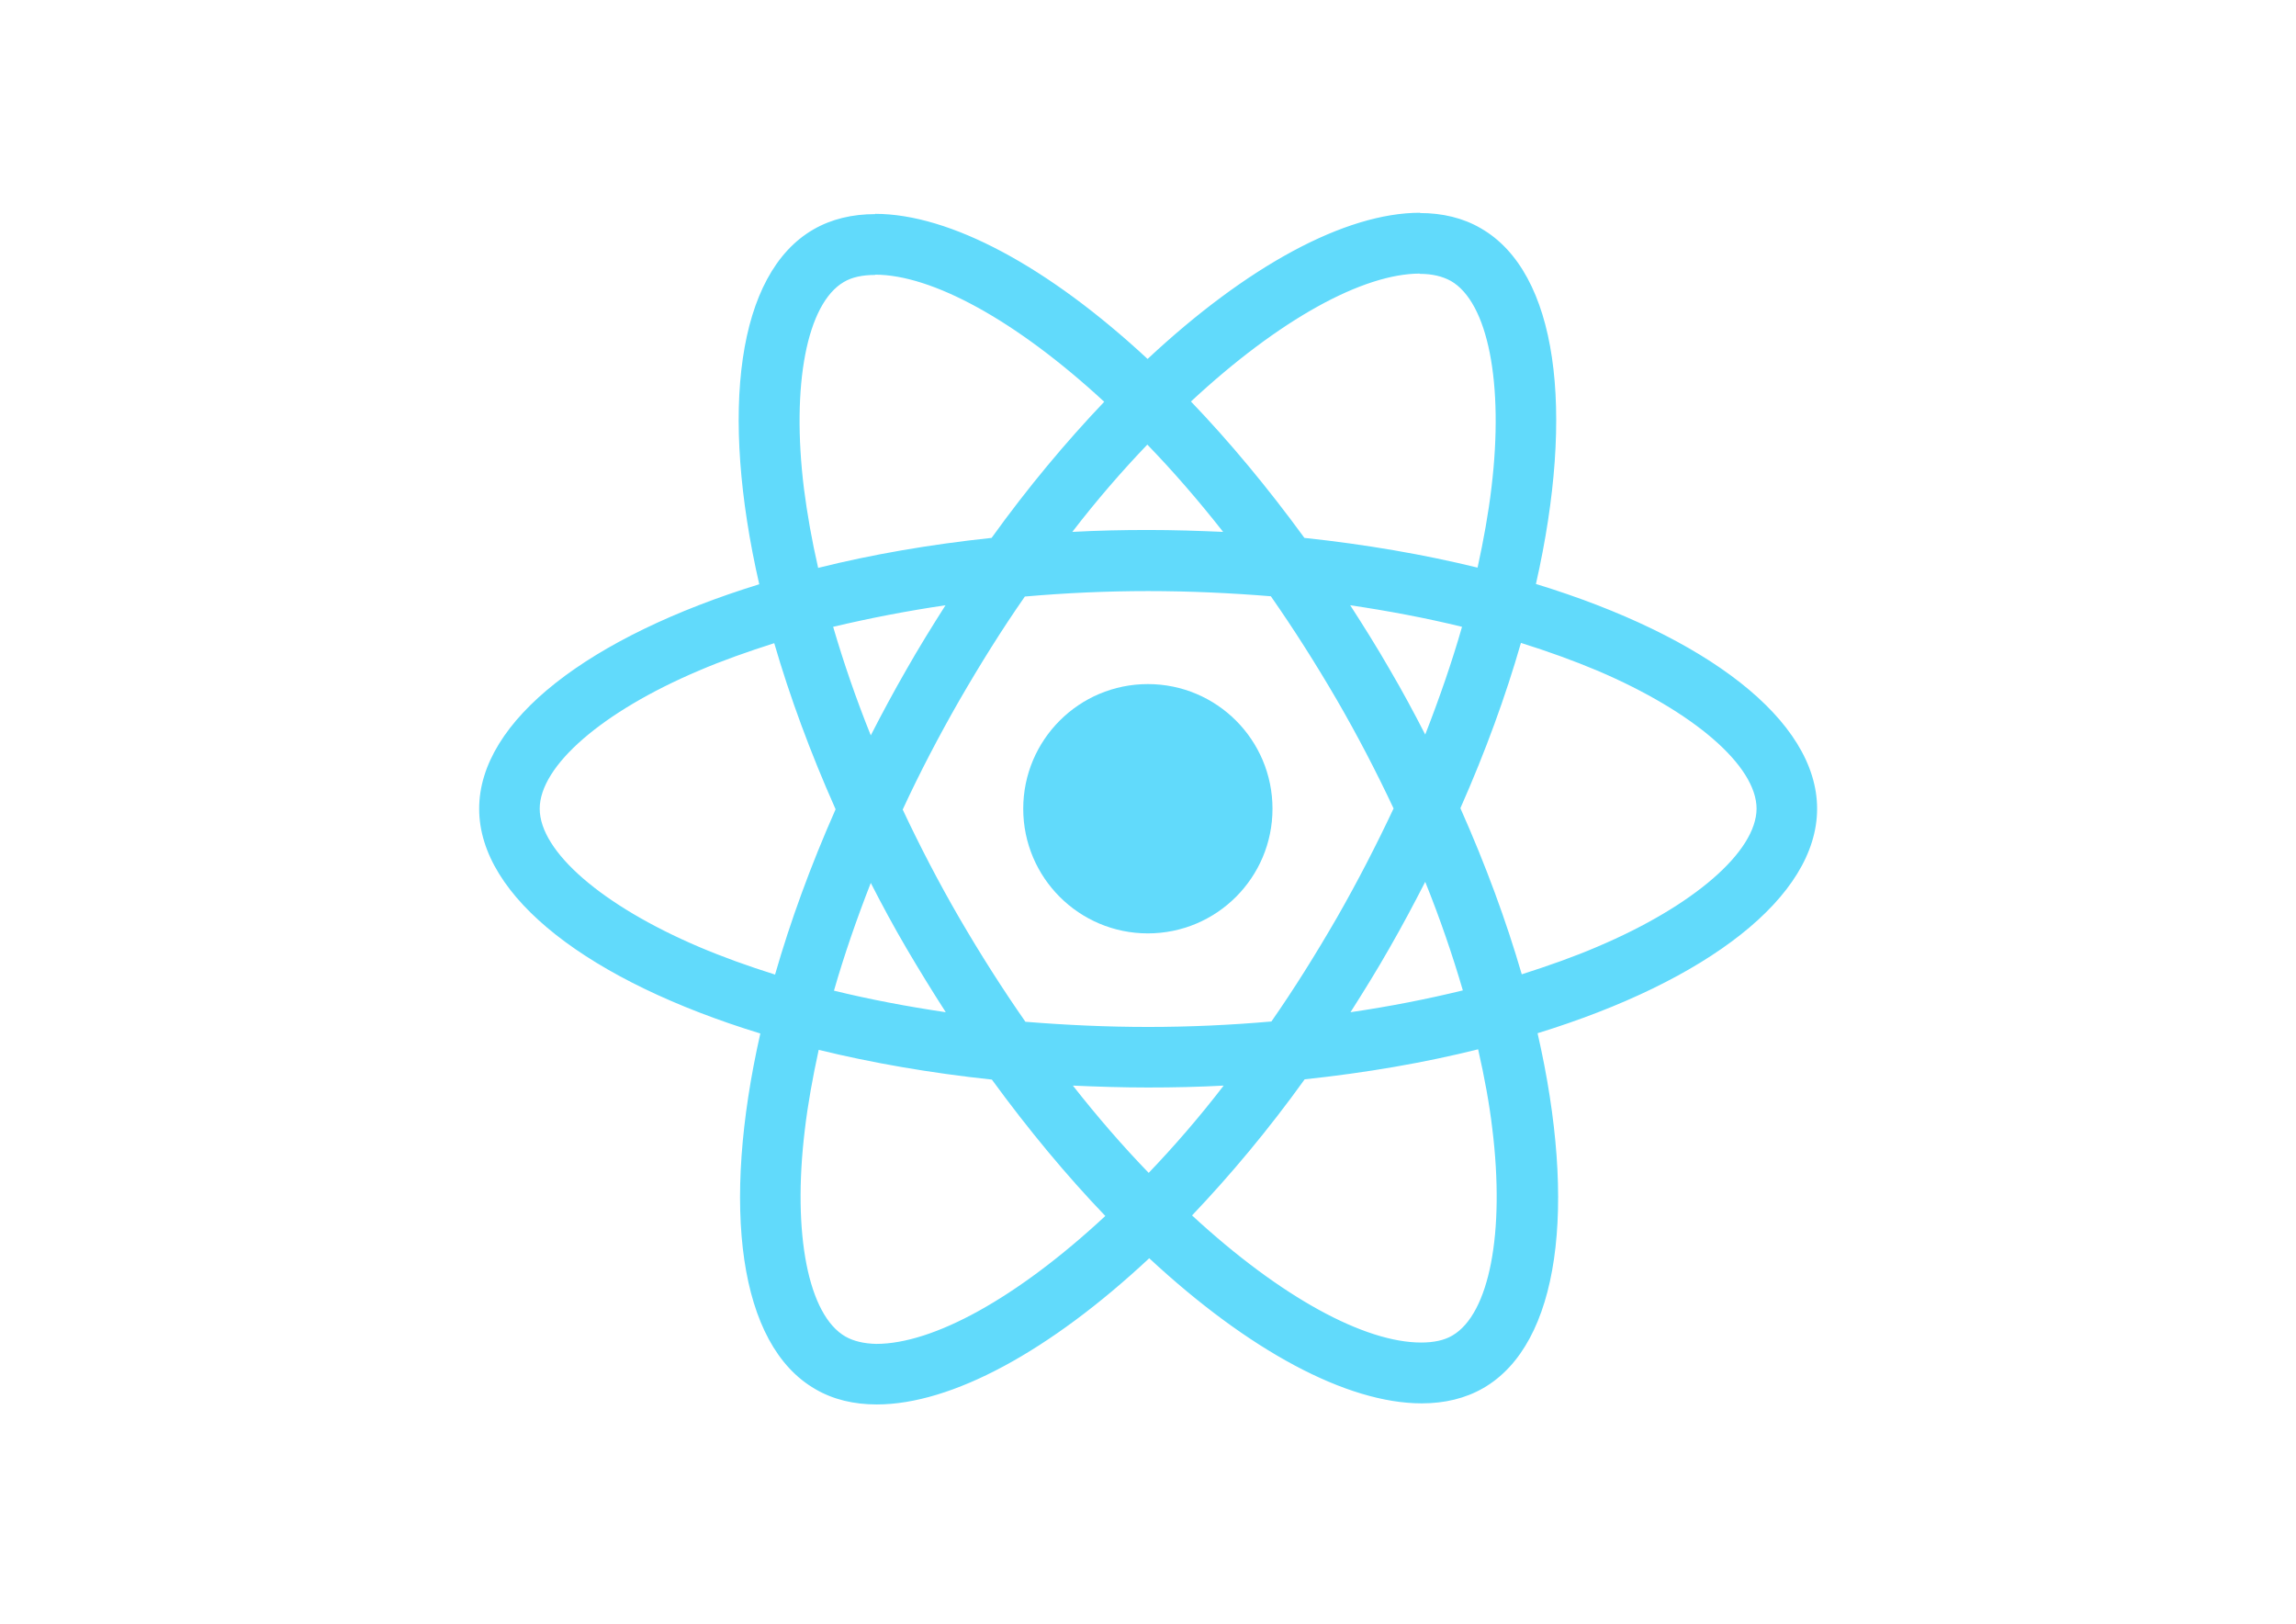
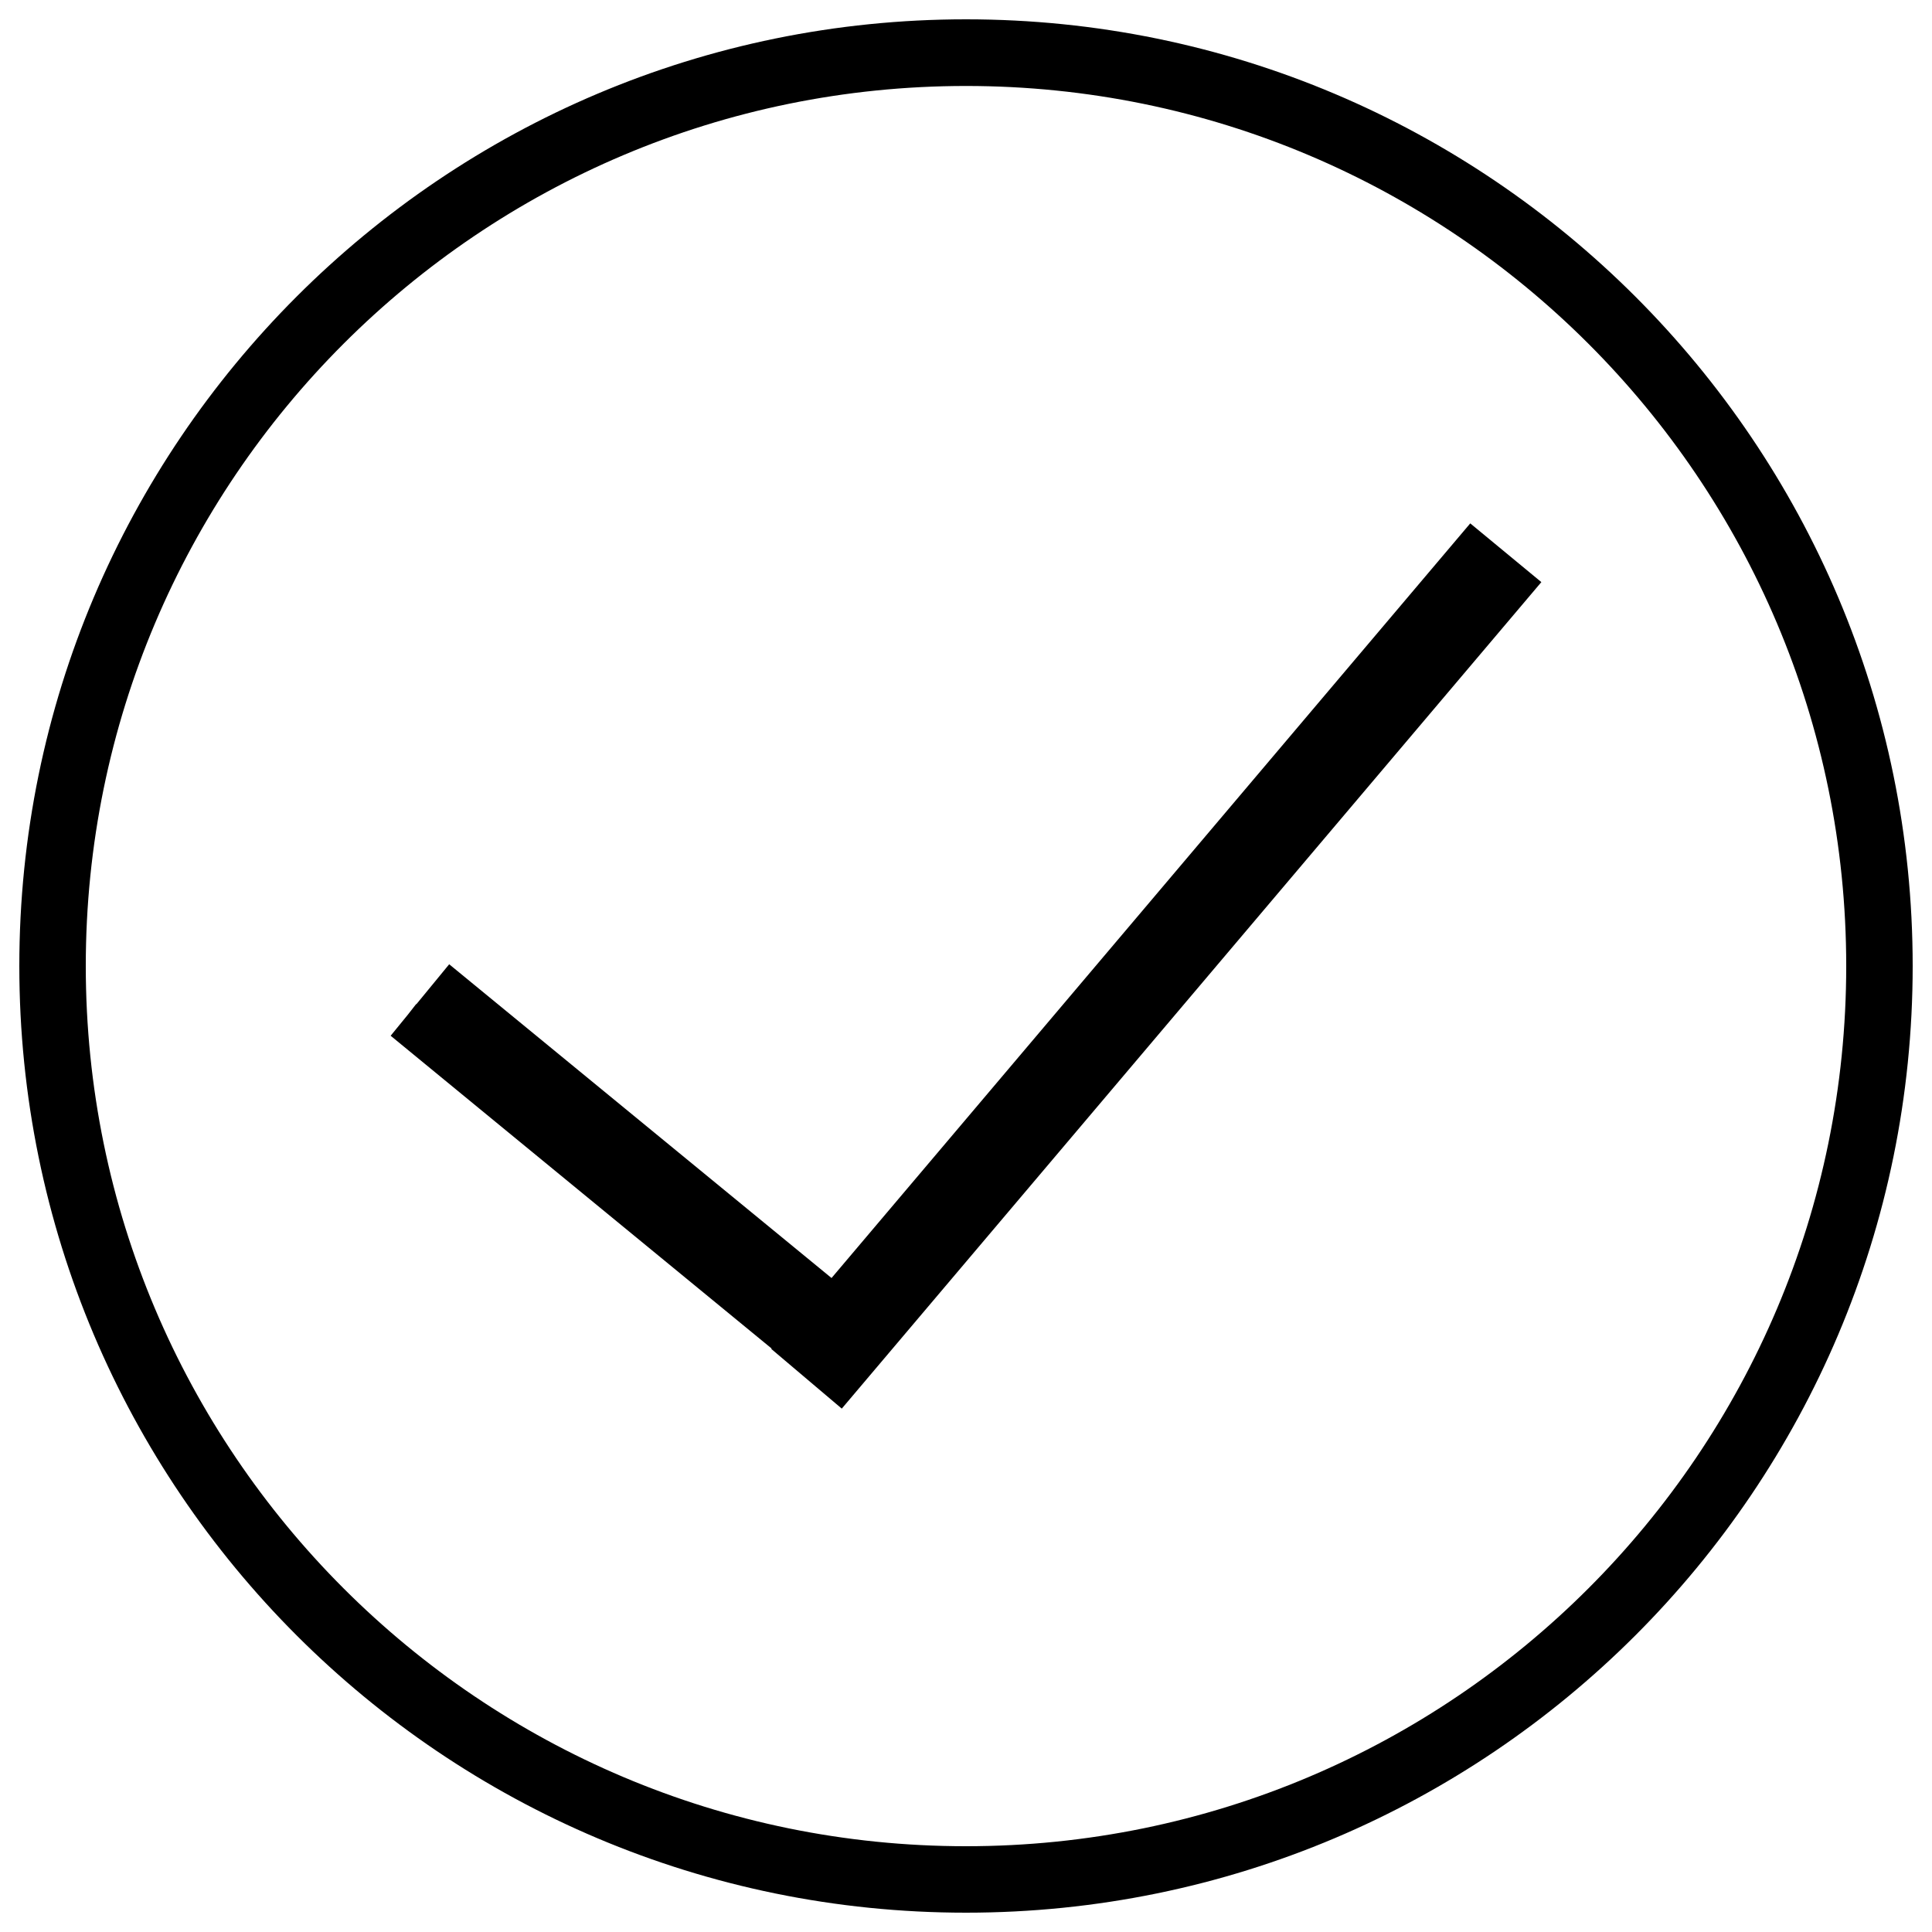
- <svg xmlns="http://www.w3.org/2000/svg" viewBox="0 0 841.9 595.3">
-   <g fill="#61DAFB">
-     <path d="M666.3 296.5c0-32.5-40.7-63.3-103.1-82.4 14.4-63.6 8-114.2-20.2-130.4-6.5-3.8-14.1-5.6-22.4-5.6v22.3c4.6 0 8.3.9 11.4 2.6 13.6 7.8 19.5 37.5 14.9 75.7-1.1 9.4-2.9 19.3-5.1 29.4-19.6-4.8-41-8.5-63.5-10.9-13.5-18.5-27.5-35.3-41.6-50 32.6-30.3 63.2-46.9 84-46.9V78c-27.5 0-63.5 19.6-99.9 53.6-36.4-33.8-72.4-53.2-99.9-53.2v22.3c20.7 0 51.4 16.5 84 46.6-14 14.7-28 31.4-41.3 49.9-22.6 2.4-44 6.1-63.6 11-2.3-10-4-19.7-5.2-29-4.7-38.2 1.1-67.9 14.6-75.8 3-1.8 6.9-2.6 11.5-2.6V78.5c-8.4 0-16 1.8-22.6 5.6-28.1 16.2-34.4 66.7-19.9 130.1-62.2 19.2-102.7 49.9-102.7 82.3 0 32.5 40.7 63.3 103.1 82.4-14.4 63.6-8 114.2 20.2 130.4 6.5 3.8 14.1 5.6 22.5 5.6 27.5 0 63.5-19.6 99.9-53.6 36.4 33.8 72.4 53.2 99.9 53.2 8.4 0 16-1.8 22.6-5.6 28.1-16.2 34.4-66.7 19.9-130.1 62-19.1 102.5-49.9 102.5-82.3zm-130.2-66.7c-3.7 12.9-8.3 26.2-13.5 39.5-4.1-8-8.4-16-13.1-24-4.6-8-9.5-15.8-14.4-23.4 14.2 2.1 27.9 4.7 41 7.9zm-45.8 106.5c-7.8 13.5-15.8 26.3-24.1 38.2-14.9 1.3-30 2-45.2 2-15.1 0-30.2-.7-45-1.9-8.3-11.9-16.4-24.6-24.2-38-7.6-13.1-14.5-26.4-20.8-39.8 6.2-13.4 13.2-26.8 20.7-39.9 7.8-13.5 15.8-26.3 24.1-38.2 14.9-1.3 30-2 45.2-2 15.1 0 30.2.7 45 1.9 8.3 11.9 16.4 24.6 24.2 38 7.6 13.1 14.5 26.4 20.8 39.8-6.3 13.4-13.2 26.8-20.7 39.9zm32.3-13c5.4 13.4 10 26.8 13.8 39.8-13.1 3.2-26.9 5.9-41.2 8 4.9-7.7 9.8-15.6 14.4-23.7 4.6-8 8.9-16.1 13-24.1zM421.2 430c-9.3-9.6-18.6-20.3-27.8-32 9 .4 18.2.7 27.5.7 9.4 0 18.7-.2 27.8-.7-9 11.7-18.3 22.4-27.5 32zm-74.4-58.9c-14.2-2.1-27.9-4.7-41-7.9 3.7-12.9 8.3-26.2 13.5-39.5 4.1 8 8.4 16 13.1 24 4.7 8 9.5 15.8 14.4 23.4zM420.7 163c9.3 9.6 18.6 20.3 27.8 32-9-.4-18.2-.7-27.5-.7-9.4 0-18.7.2-27.8.7 9-11.7 18.3-22.4 27.5-32zm-74 58.9c-4.9 7.7-9.8 15.6-14.4 23.7-4.6 8-8.9 16-13 24-5.4-13.4-10-26.8-13.8-39.8 13.1-3.1 26.9-5.8 41.2-7.9zm-90.5 125.2c-35.4-15.1-58.3-34.9-58.3-50.6 0-15.7 22.9-35.6 58.3-50.6 8.6-3.7 18-7 27.7-10.1 5.7 19.6 13.2 40 22.5 60.9-9.2 20.8-16.6 41.1-22.2 60.6-9.9-3.1-19.3-6.5-28-10.2zM310 490c-13.6-7.8-19.5-37.5-14.9-75.7 1.1-9.4 2.9-19.3 5.1-29.4 19.6 4.8 41 8.5 63.5 10.9 13.5 18.5 27.5 35.3 41.6 50-32.6 30.3-63.2 46.9-84 46.9-4.5-.1-8.3-1-11.3-2.7zm237.2-76.2c4.7 38.2-1.1 67.9-14.6 75.8-3 1.8-6.9 2.6-11.5 2.6-20.7 0-51.4-16.5-84-46.6 14-14.7 28-31.4 41.3-49.9 22.6-2.4 44-6.1 63.6-11 2.3 10.1 4.1 19.8 5.2 29.1zm38.5-66.7c-8.6 3.7-18 7-27.7 10.1-5.7-19.6-13.2-40-22.5-60.9 9.2-20.8 16.6-41.1 22.2-60.6 9.9 3.1 19.3 6.5 28.1 10.2 35.4 15.1 58.3 34.9 58.3 50.6-.1 15.7-23 35.6-58.4 50.6zM320.8 78.4z" />
-     <circle cx="420.9" cy="296.5" r="45.7" />
-     <path d="M520.5 78.1z" />
+ <svg xmlns="http://www.w3.org/2000/svg" version="1.1" x="0px" y="0px" viewBox="0 0 1000 1000" enable-background="new 0 0 1000 1000" xml:space="preserve">
+   <g>
+     <path d="M500,10C229.4,10,10,229.4,10,500s219.4,490,490,490s490-219.4,490-490S770.6,10,500,10z M500,955.6c-251.6,0-455.6-204-455.6-455.6S248.4,44.5,500,44.5S955.6,248.4,955.6,500S751.6,955.6,500,955.6z" />
+     <path d="M761,270.9L430.4,661.5L232.5,499.1l-17,20.7l-0.1-0.1l-4.3,5.5l-8.9,10.9l45.9,37.7L399.4,698l-0.2,0.2l36.5,30.9l362.1-427.8L761,270.9z" />
  </g>
</svg>
